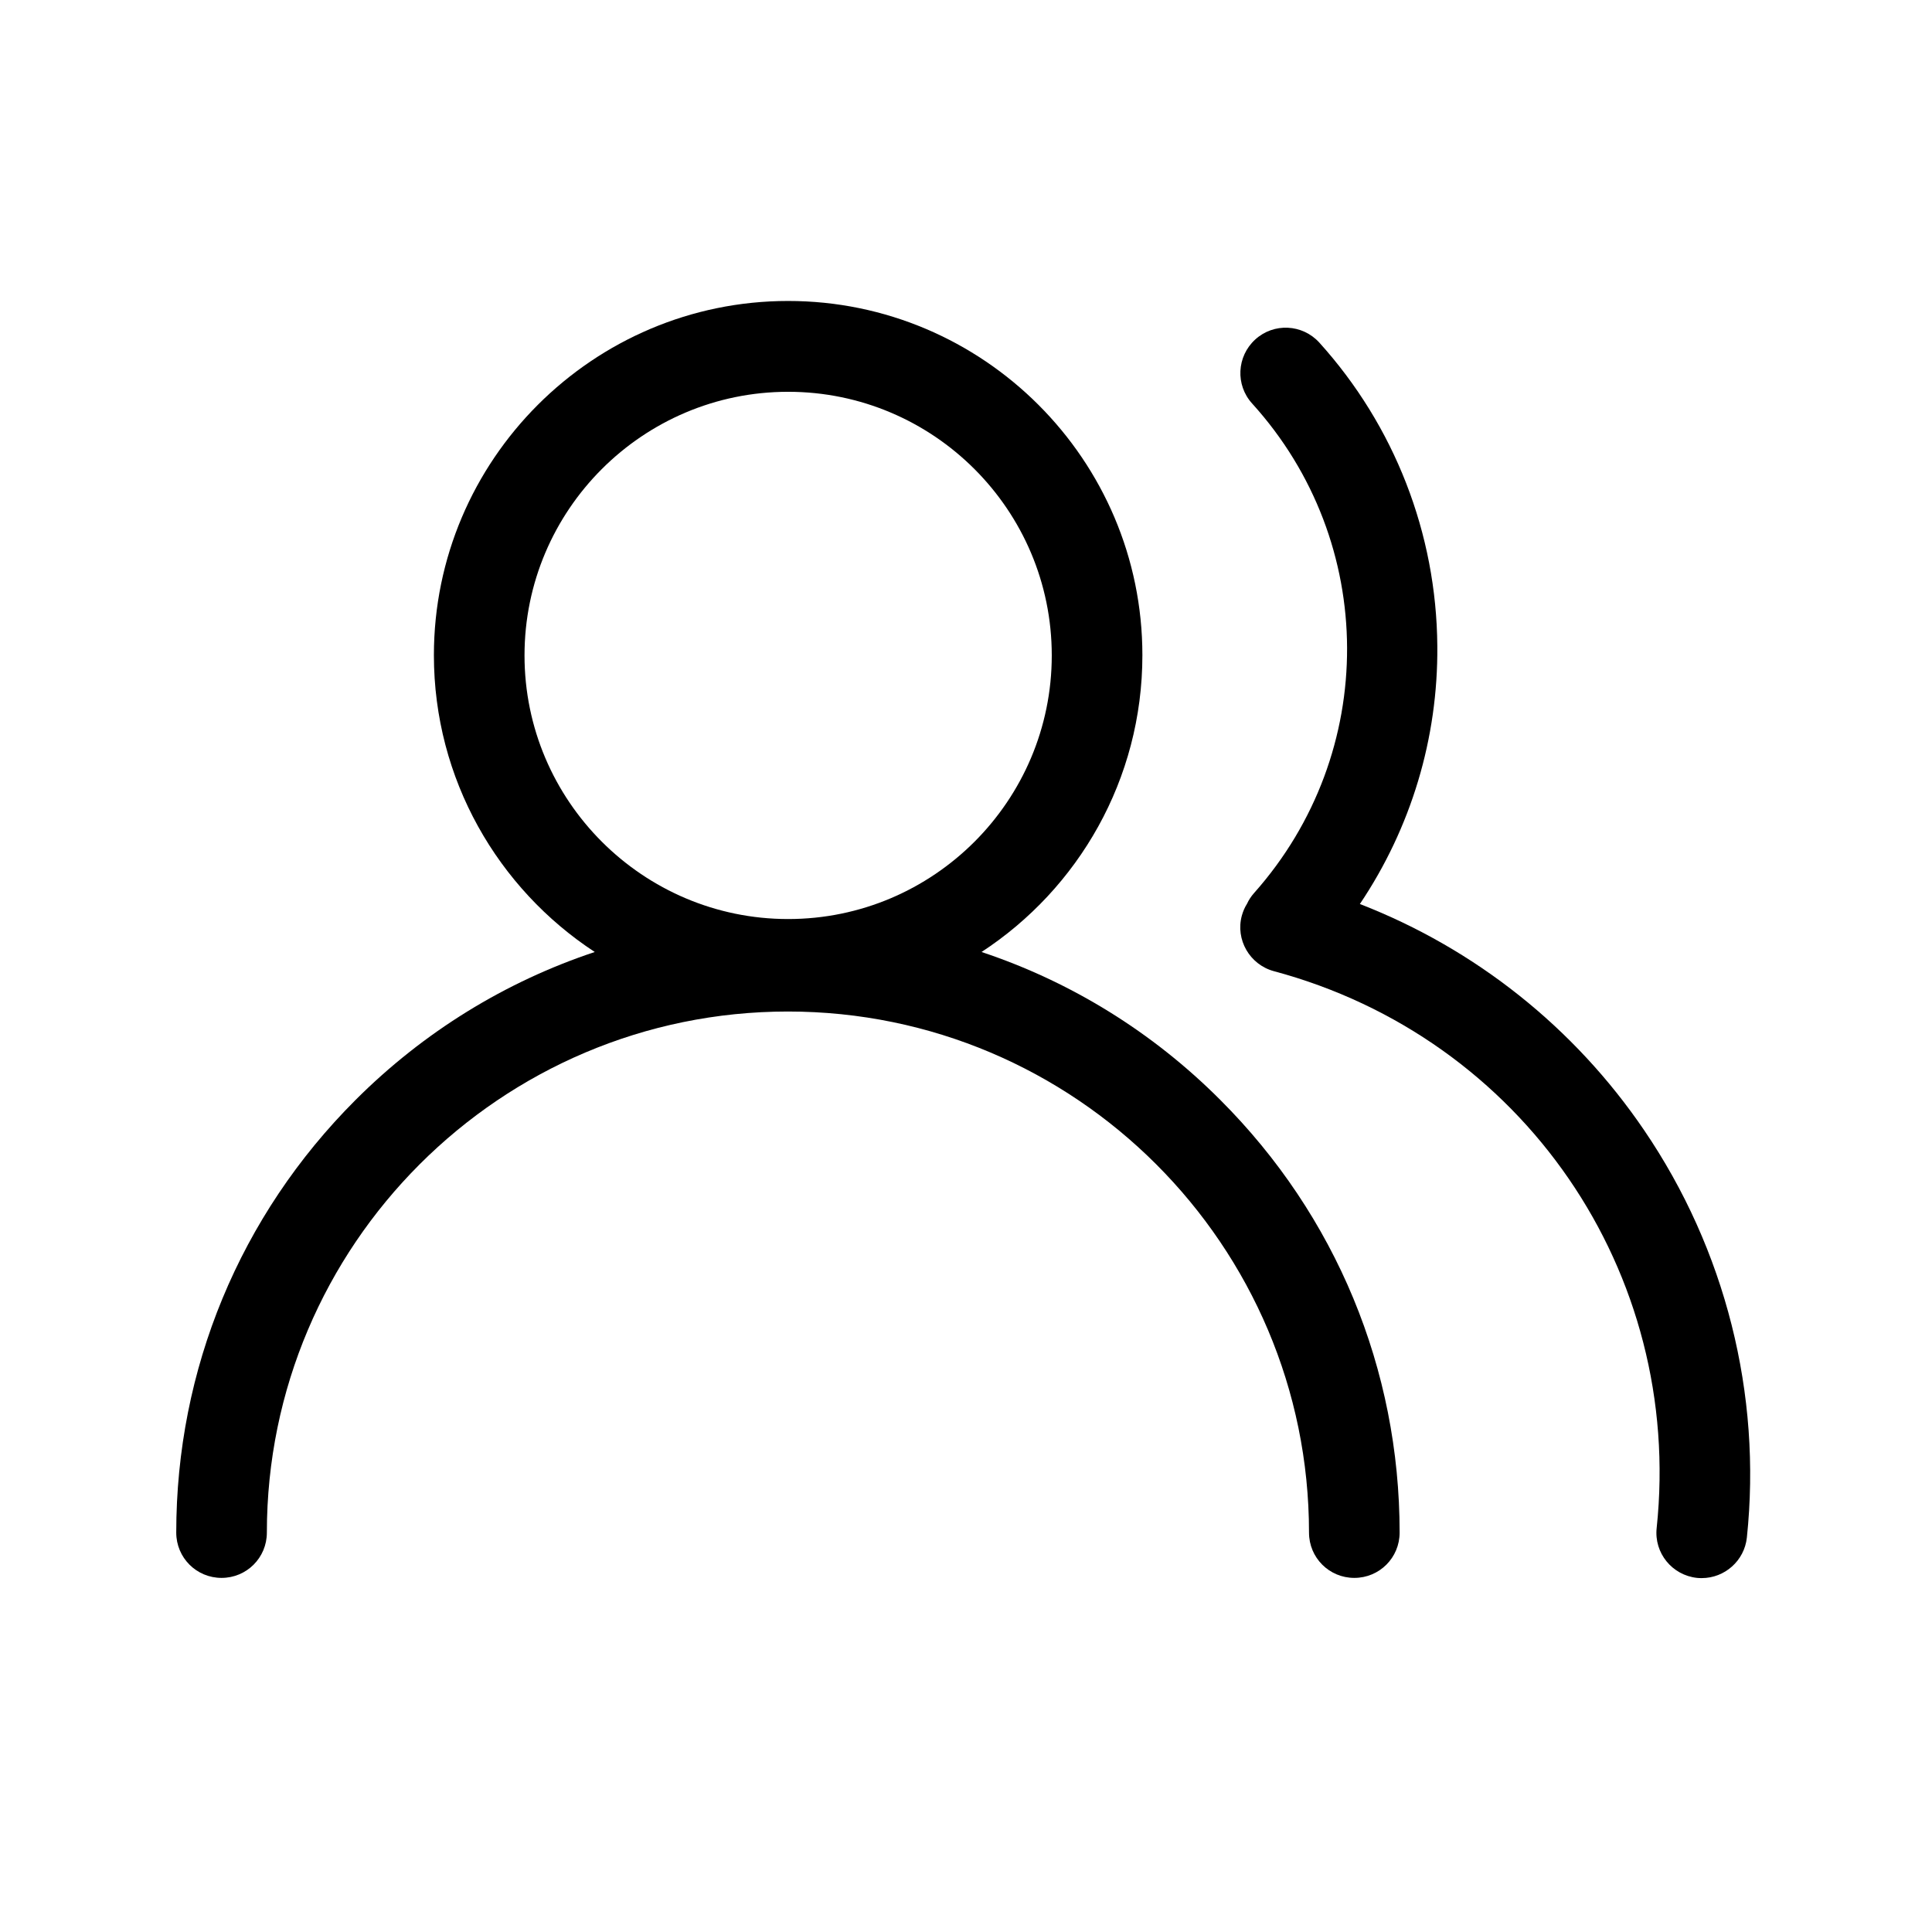
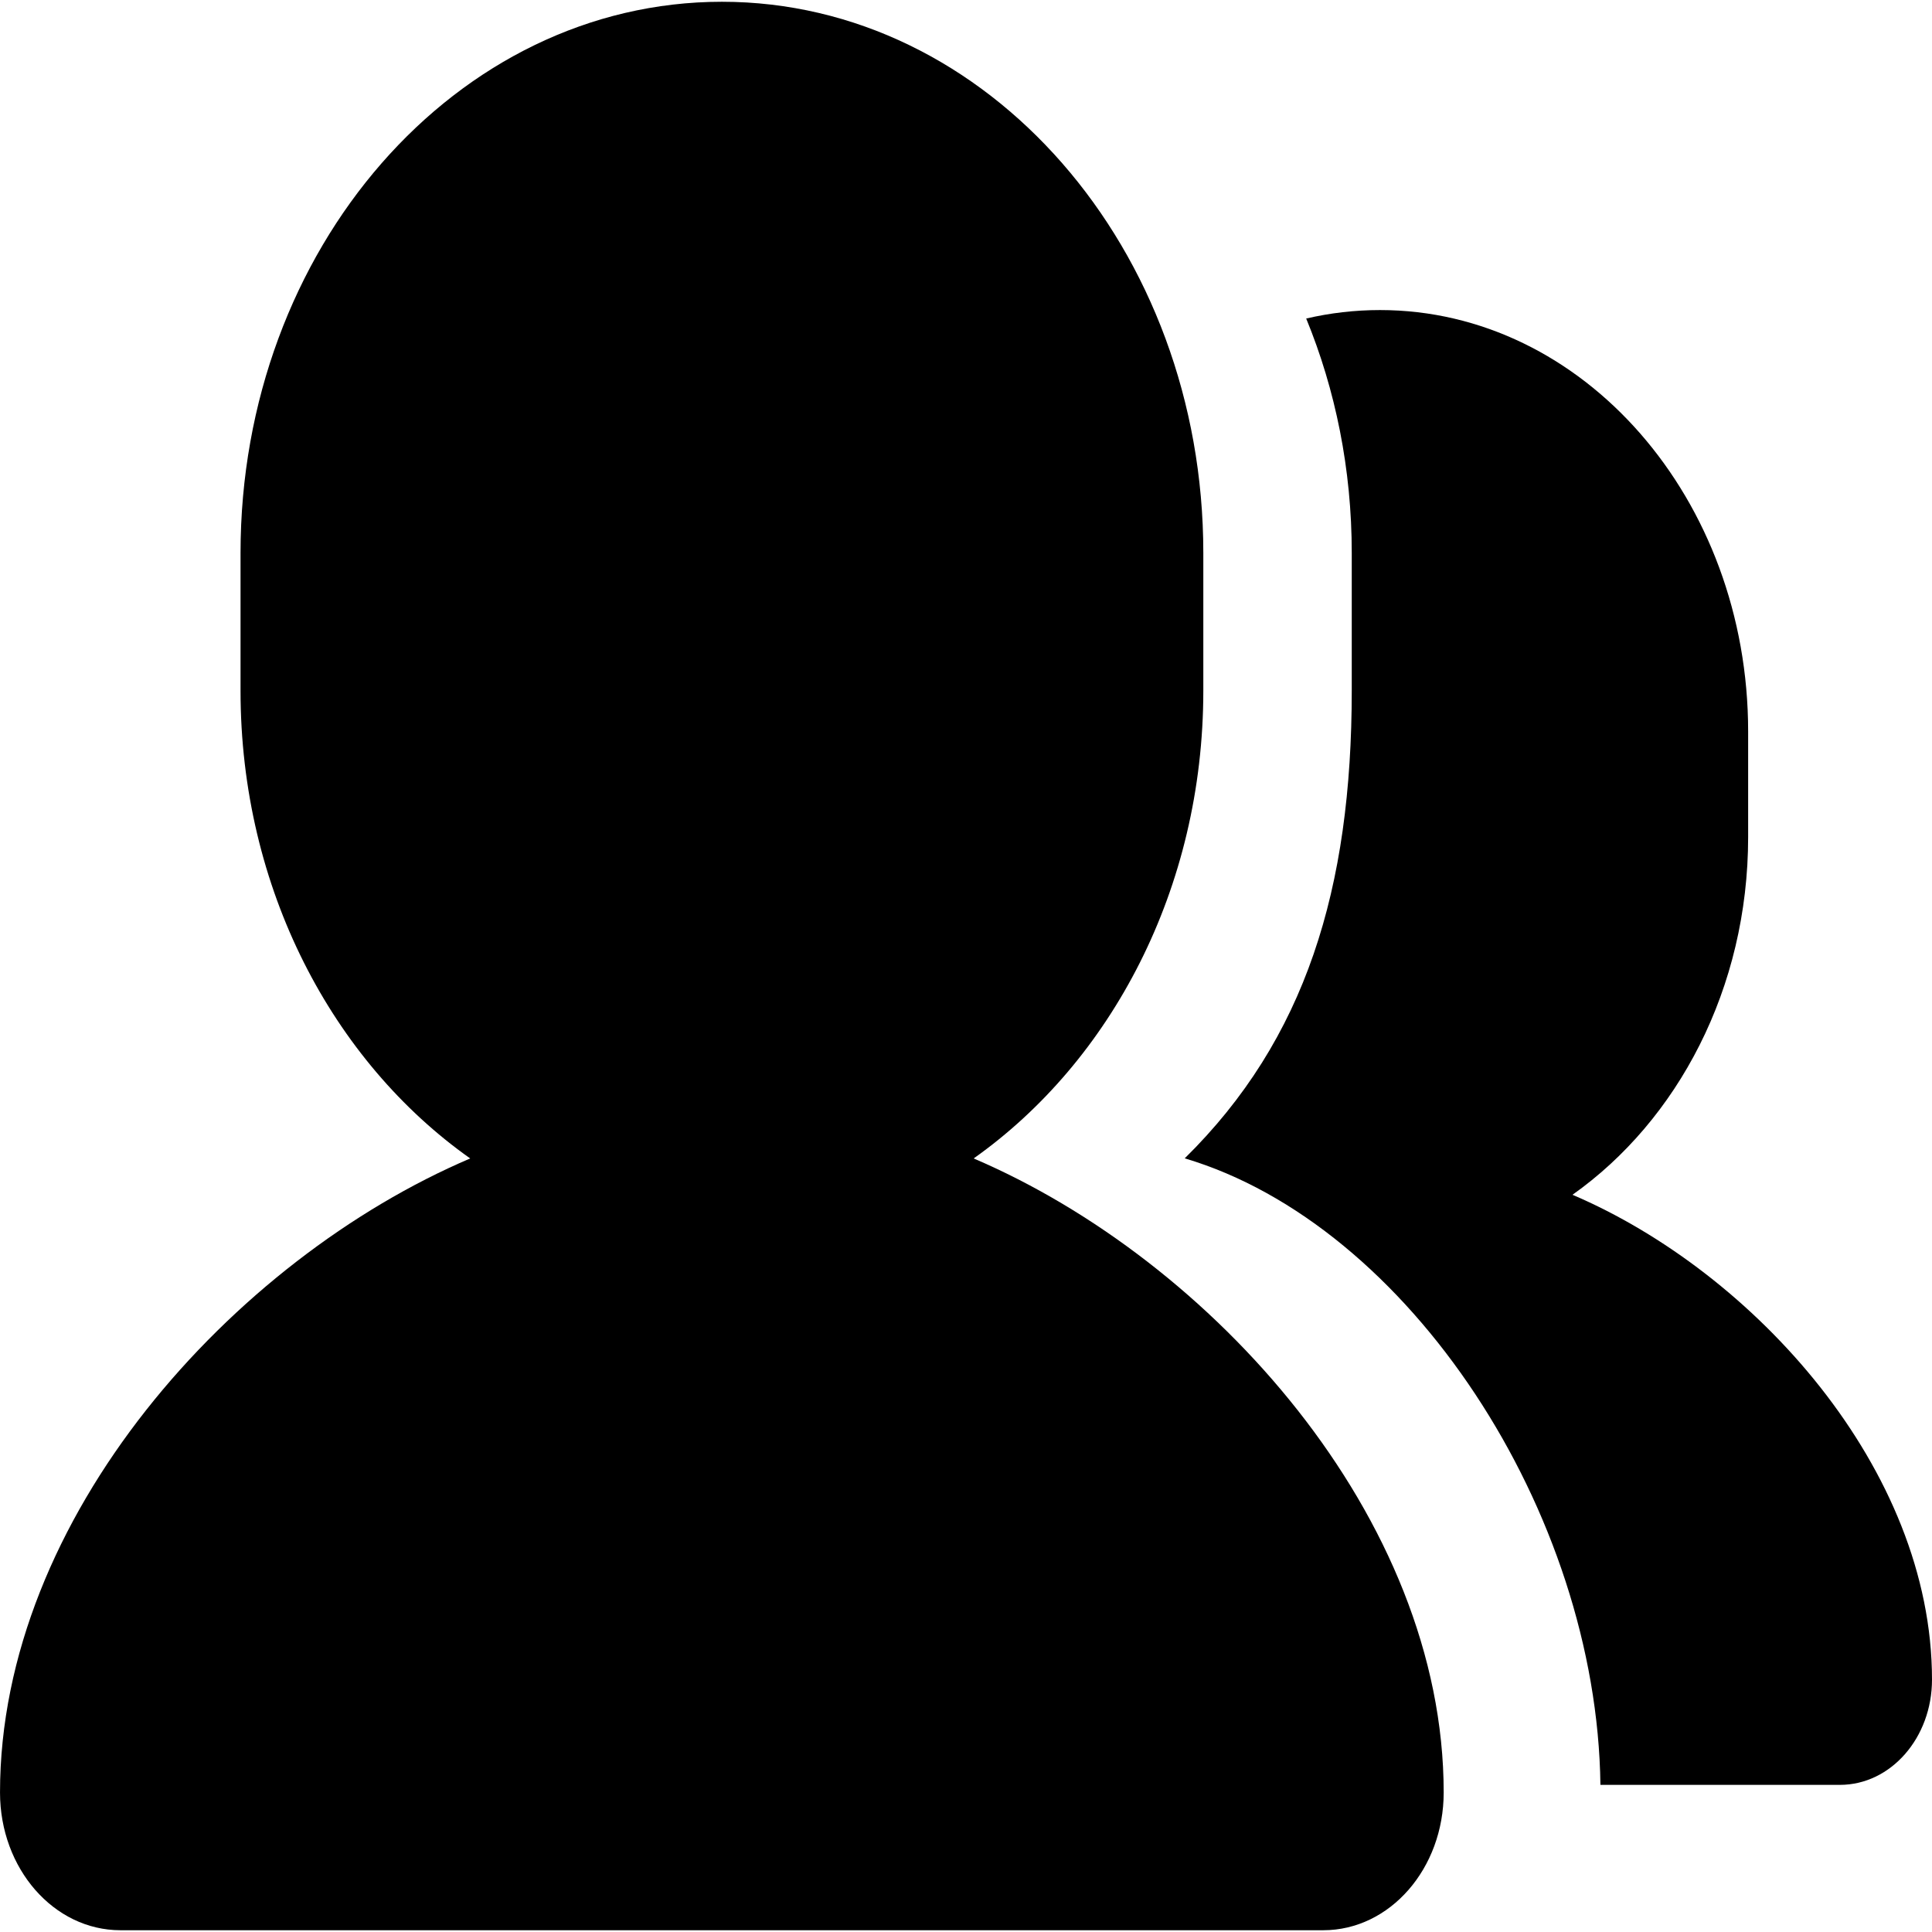
- <svg xmlns="http://www.w3.org/2000/svg" class="icon" viewBox="0 0 1024 1024" width="200" height="200">
-   <path d="M520.235 504.577c51.305-33.512 85.254-91.477 85.254-157.301 0-103.485-84.273-187.757-187.758-187.757S229.974 243.79 229.974 347.275c0 65.715 33.95 123.68 85.255 157.301-47.266 15.72-90.603 42.245-126.845 78.486-61.24 61.24-94.97 142.675-94.97 229.239 0 13.318 10.698 24.016 24.015 24.016s24.015-10.699 24.015-24.016c0-152.28 123.899-276.177 276.178-276.177S693.801 660.02 693.801 812.302c0 13.318 10.697 24.016 24.014 24.016s24.016-10.699 24.016-24.016c0-86.564-33.73-168-94.97-229.237-36.024-36.134-79.36-62.768-126.627-78.488zm-242.23-157.192c0-77.067 62.658-139.726 139.726-139.726s139.727 62.658 139.727 139.726-62.66 139.726-139.727 139.726c-76.958 0-139.726-62.659-139.726-139.726z" />
-   <path d="M871.406 599.002a323.731 323.731 0 0 0-150.643-119.86c27.072-40.28 41.481-87.765 41.045-136.778-.437-59.602-22.706-116.694-62.55-160.795-8.95-9.824-24.124-10.589-33.95-1.637-9.823 8.951-10.587 24.125-1.637 33.949 66.7 73.575 67.135 185.138.983 259.477-1.528 1.746-2.837 3.71-3.712 5.675-1.2 1.856-2.074 3.93-2.729 6.222-3.492 12.773 4.15 25.981 16.92 29.474C807.11 550.097 892.366 674.323 878.065 809.9c-1.419 13.208 8.188 24.998 21.396 26.417.873.109 1.746.109 2.51.109 12.117 0 22.597-9.17 23.907-21.504 7.968-75.868-11.353-152.608-54.471-215.921z" />
+ <svg xmlns="http://www.w3.org/2000/svg" width="128" height="128">
+   <path d="M95.648 118.762c0 5.035-3.563 9.121-7.979 9.121H7.98c-4.416 0-7.979-4.086-7.979-9.121C0 100.519 15.408 83.47 31.152 76.75c-9.099-6.43-15.216-17.863-15.216-30.987v-9.128c0-20.16 14.293-36.518 31.893-36.518s31.894 16.358 31.894 36.518v9.122c0 13.137-6.123 24.556-15.216 30.993 15.738 6.726 31.141 23.769 31.141 42.012z" />
+   <path d="M106.032 118.252h15.867c3.376 0 6.101-3.125 6.101-6.972 0-13.957-11.787-26.984-23.819-32.123 6.955-4.919 11.638-13.66 11.638-23.704v-6.985c0-15.416-10.928-27.926-24.39-27.926-1.674 0-3.306.193-4.89.561 1.936 4.713 3.018 9.974 3.018 15.526v9.121c0 13.137-3.056 23.111-11.066 30.993 14.842 4.41 27.312 23.42 27.541 41.509z" />
</svg>
